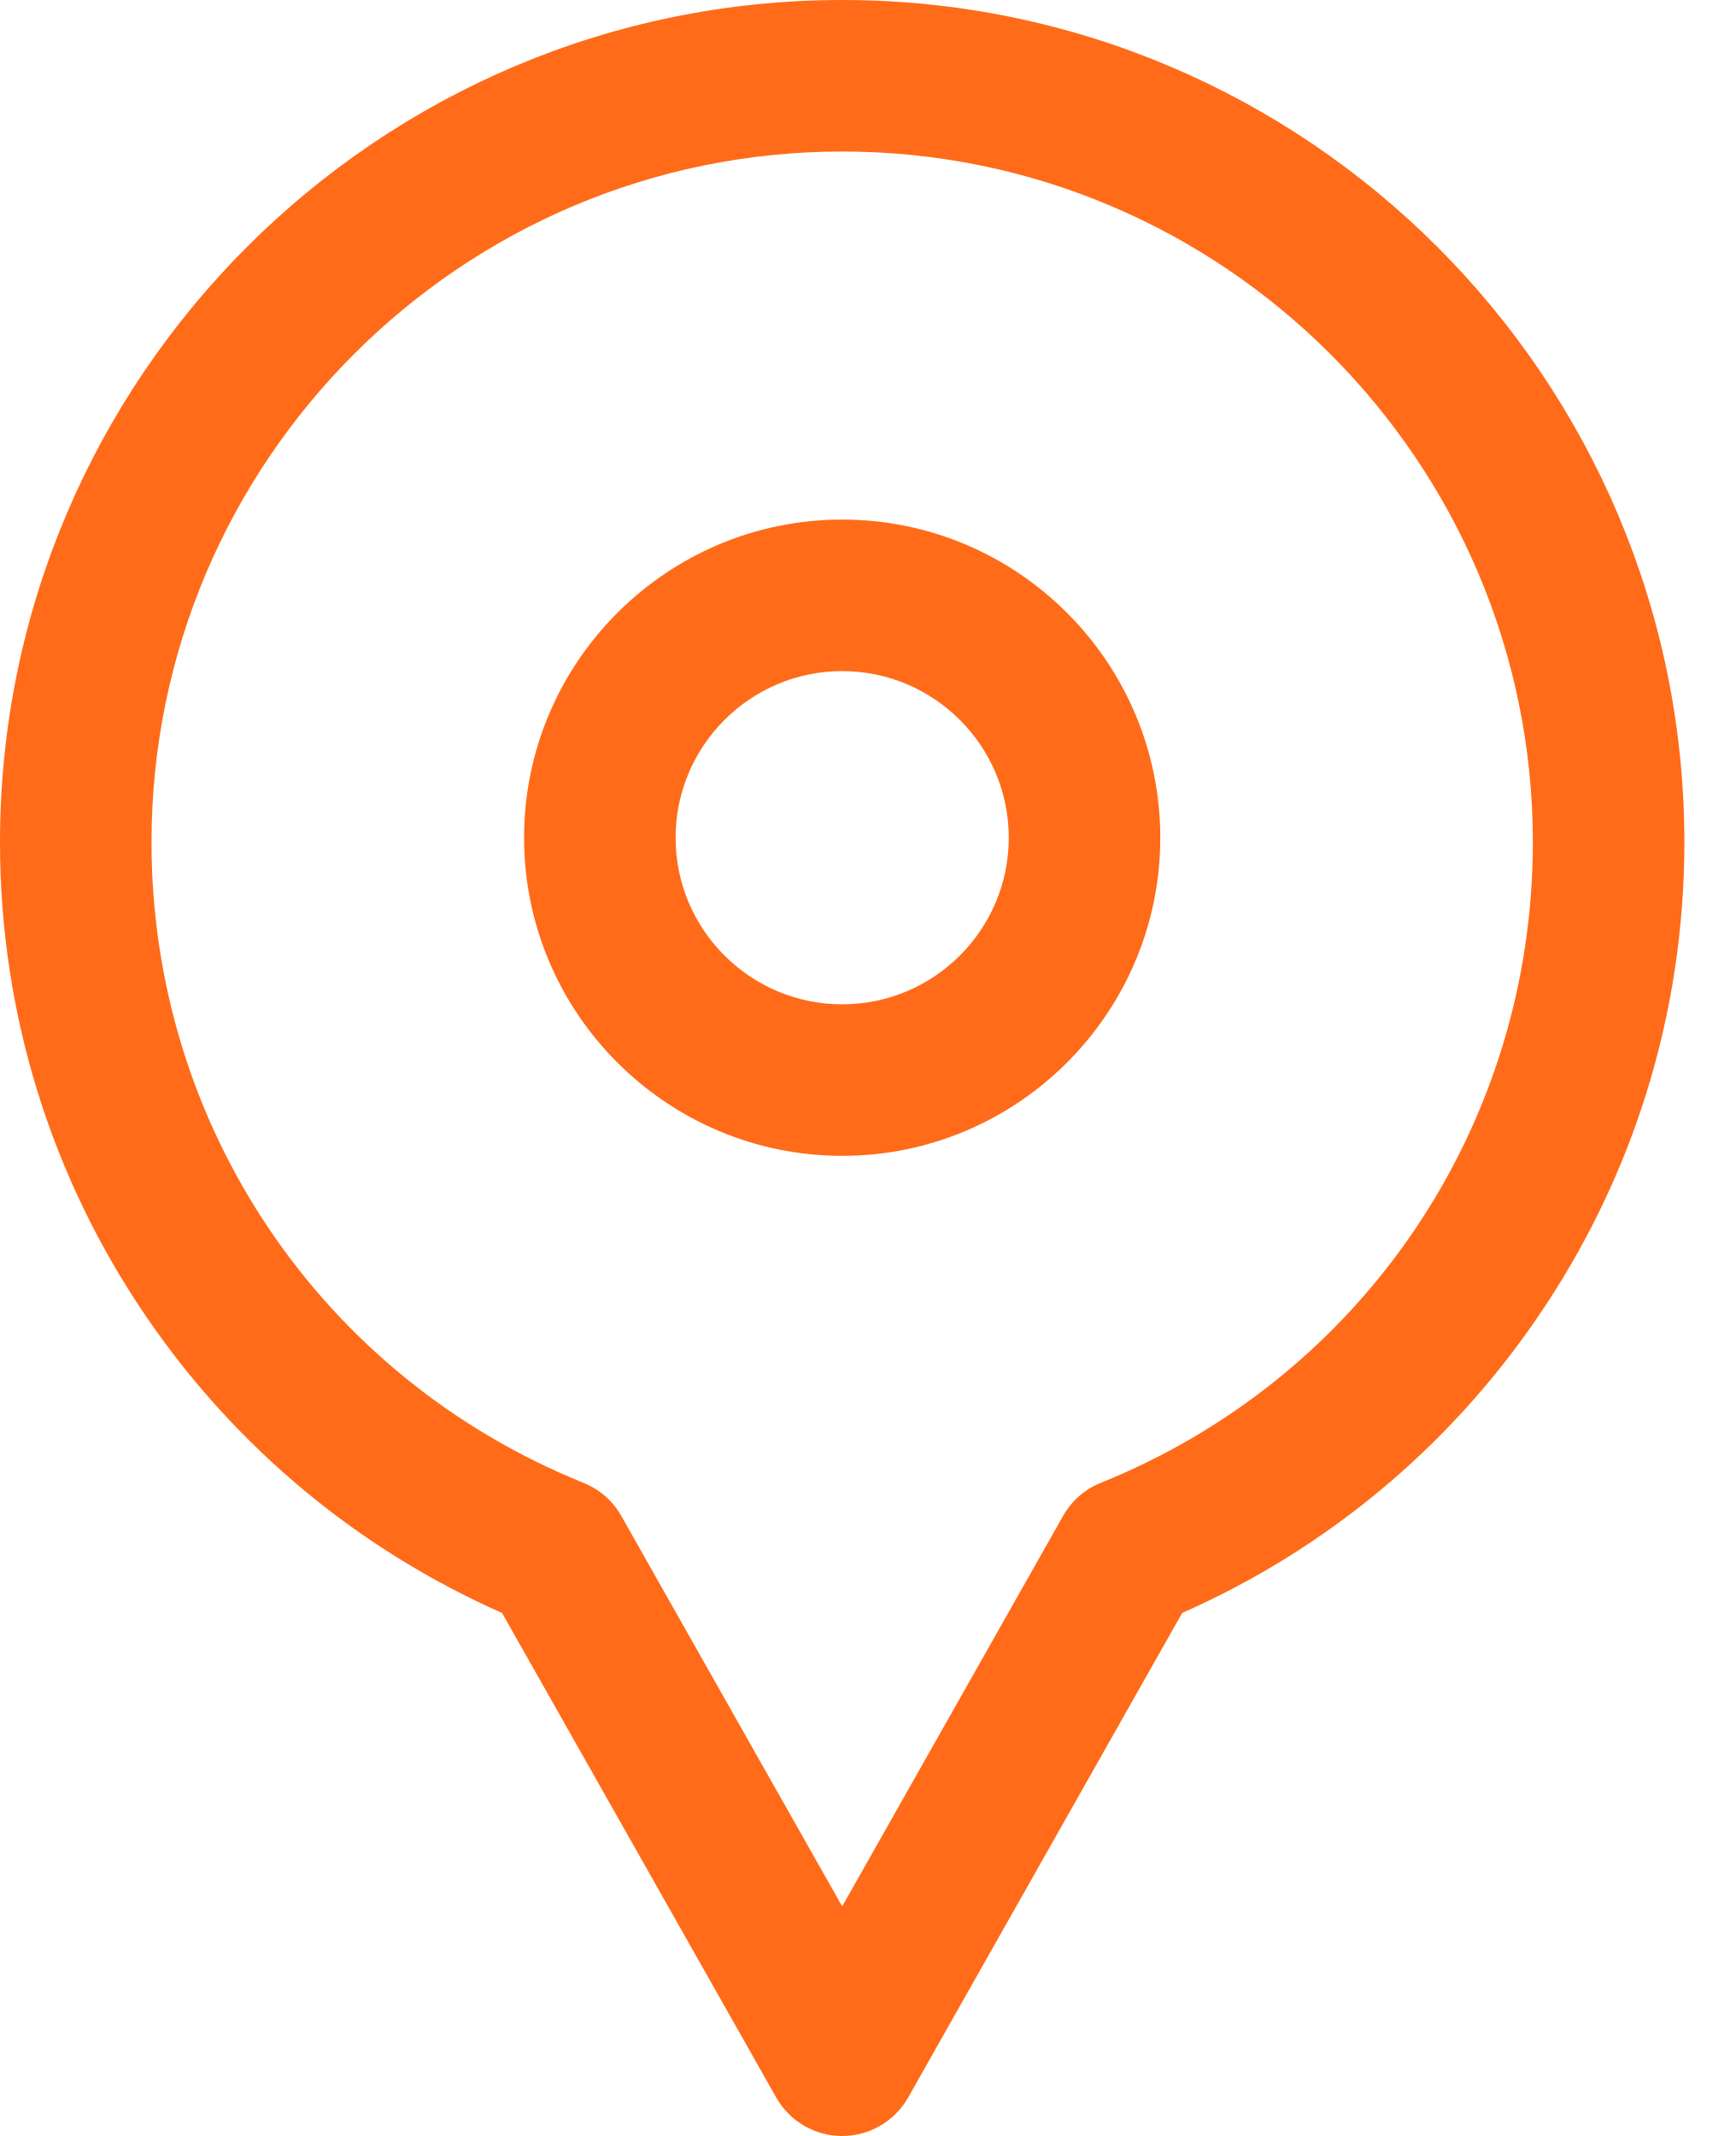
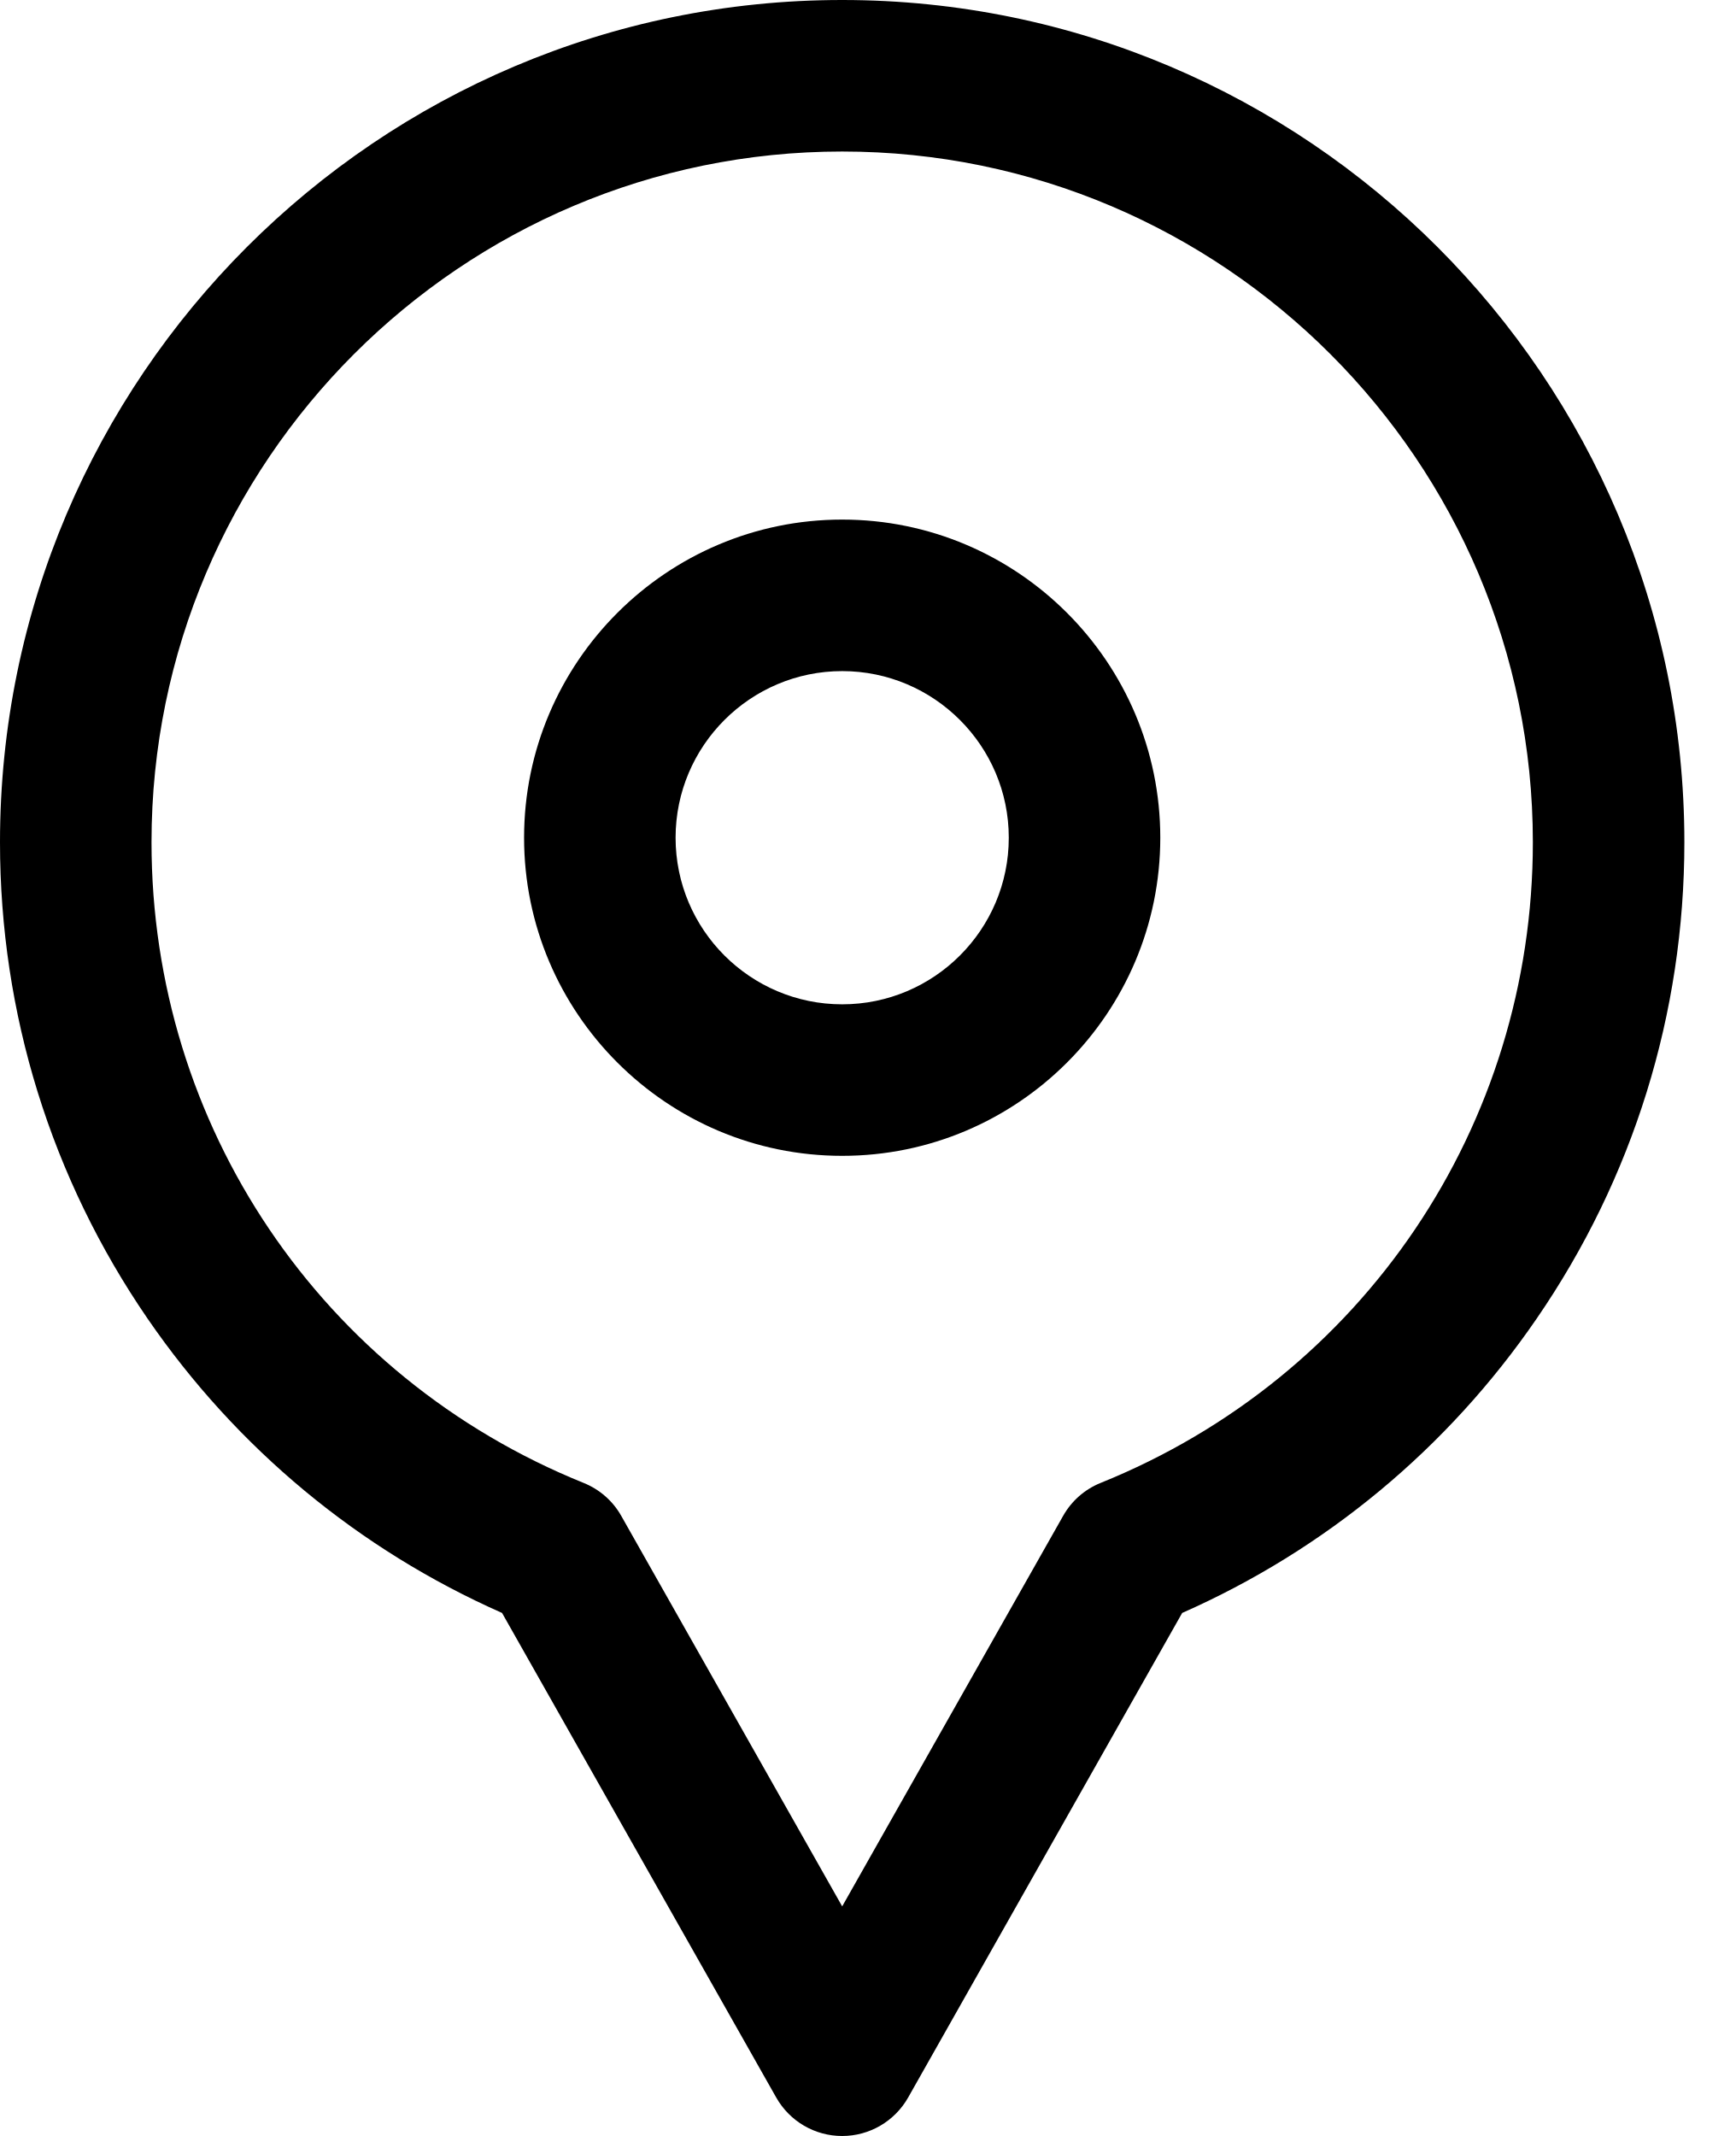
<svg xmlns="http://www.w3.org/2000/svg" width="13" height="16" viewBox="0 0 13 16" fill="none">
-   <path d="M6.309 0C2.83 0 0 2.83 0 6.309C0 7.591 0.383 8.825 1.106 9.878C1.774 10.85 2.689 11.608 3.761 12.082L5.815 15.712C5.916 15.89 6.104 16 6.309 16C6.513 16 6.702 15.89 6.803 15.712L8.856 12.082C9.929 11.608 10.844 10.85 11.511 9.878C12.235 8.825 12.618 7.591 12.618 6.309C12.618 2.83 9.788 0 6.309 0ZM8.245 11.108C8.126 11.156 8.027 11.243 7.964 11.355L6.309 14.28L4.654 11.355C4.591 11.243 4.491 11.156 4.372 11.108C2.406 10.314 1.135 8.43 1.135 6.309C1.135 3.456 3.456 1.135 6.309 1.135C9.162 1.135 11.483 3.456 11.483 6.309C11.483 8.43 10.212 10.314 8.245 11.108Z" fill="#FF6B18" />
-   <path d="M6.309 3.892C4.995 3.892 3.926 4.961 3.926 6.275C3.926 7.589 4.995 8.658 6.309 8.658C7.623 8.658 8.692 7.589 8.692 6.275C8.692 4.961 7.623 3.892 6.309 3.892ZM6.309 7.523C5.621 7.523 5.061 6.964 5.061 6.275C5.061 5.587 5.621 5.027 6.309 5.027C6.997 5.027 7.557 5.587 7.557 6.275C7.557 6.964 6.997 7.523 6.309 7.523Z" fill="#FF6B18" />
+   <path d="M6.309 0C2.83 0 0 2.83 0 6.309C0 7.591 0.383 8.825 1.106 9.878C1.774 10.85 2.689 11.608 3.761 12.082L5.815 15.712C5.916 15.89 6.104 16 6.309 16C6.513 16 6.702 15.89 6.803 15.712L8.856 12.082C9.929 11.608 10.844 10.85 11.511 9.878C12.235 8.825 12.618 7.591 12.618 6.309C12.618 2.83 9.788 0 6.309 0ZM8.245 11.108C8.126 11.156 8.027 11.243 7.964 11.355L6.309 14.28L4.654 11.355C4.591 11.243 4.491 11.156 4.372 11.108C2.406 10.314 1.135 8.43 1.135 6.309C1.135 3.456 3.456 1.135 6.309 1.135C9.162 1.135 11.483 3.456 11.483 6.309C11.483 8.43 10.212 10.314 8.245 11.108Z" fill="#000" />
+   <path d="M6.309 3.892C4.995 3.892 3.926 4.961 3.926 6.275C3.926 7.589 4.995 8.658 6.309 8.658C7.623 8.658 8.692 7.589 8.692 6.275C8.692 4.961 7.623 3.892 6.309 3.892ZM6.309 7.523C5.621 7.523 5.061 6.964 5.061 6.275C5.061 5.587 5.621 5.027 6.309 5.027C6.997 5.027 7.557 5.587 7.557 6.275C7.557 6.964 6.997 7.523 6.309 7.523Z" fill="#000" />
</svg>
